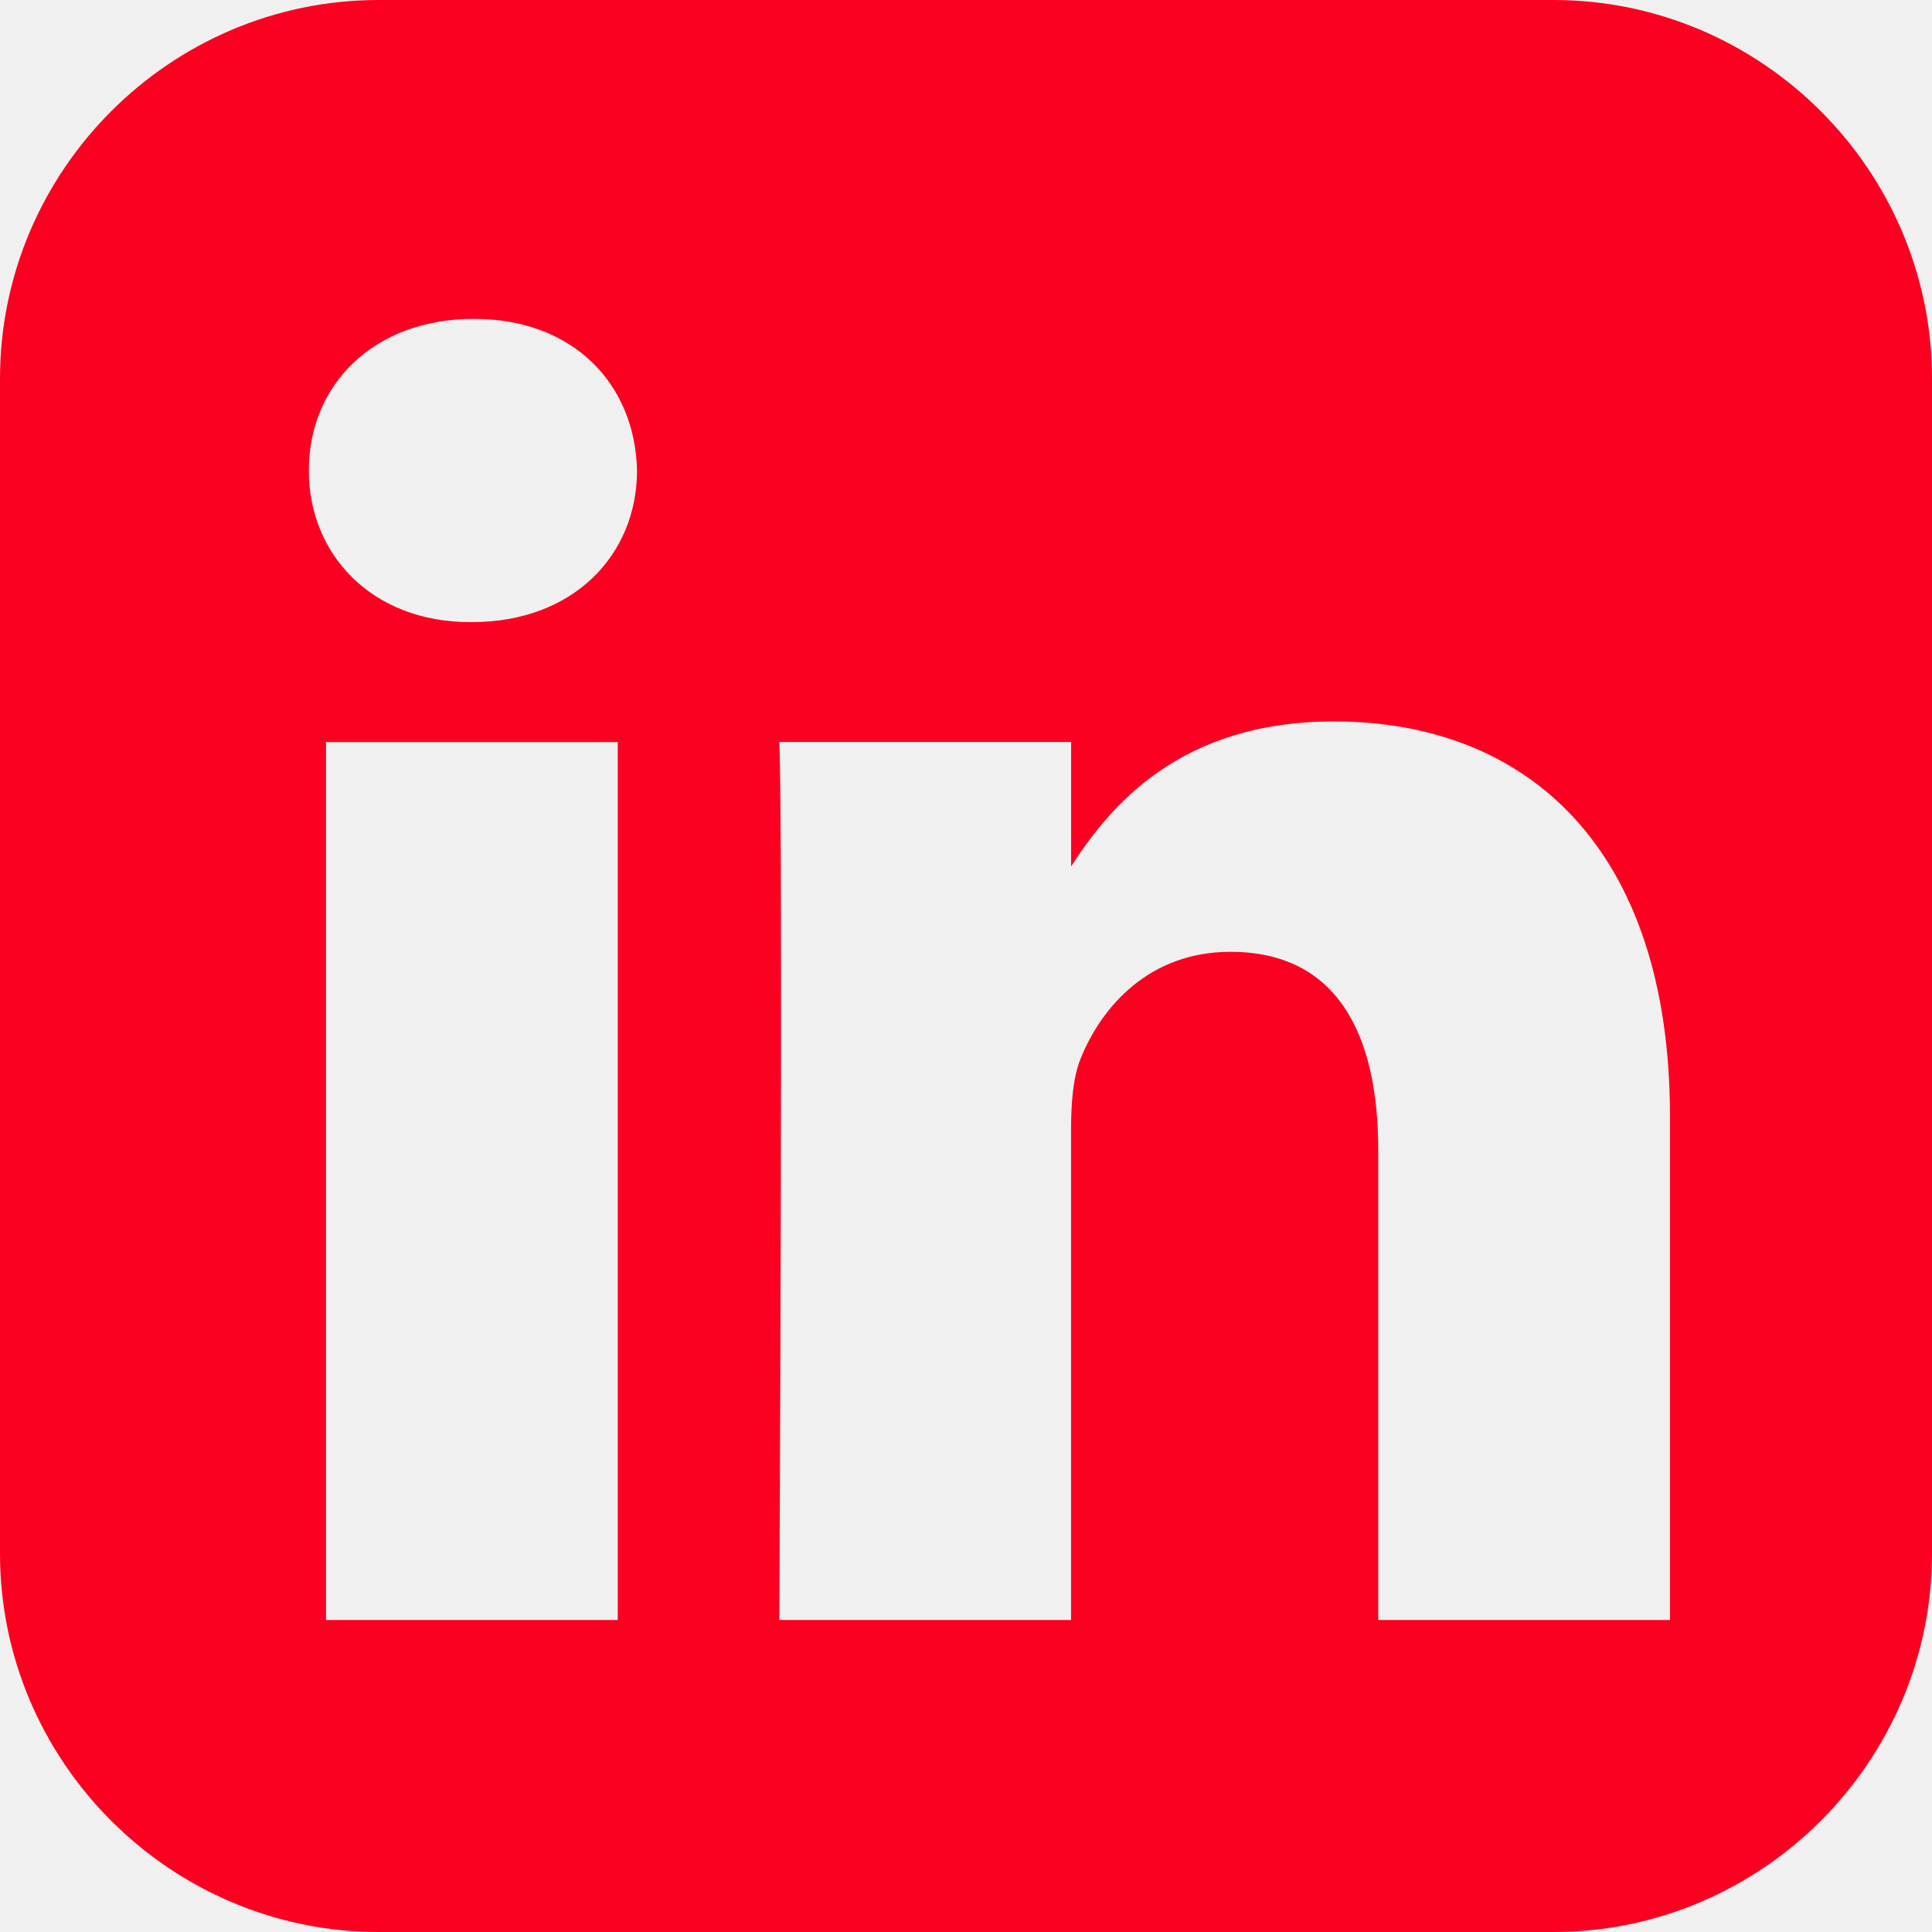
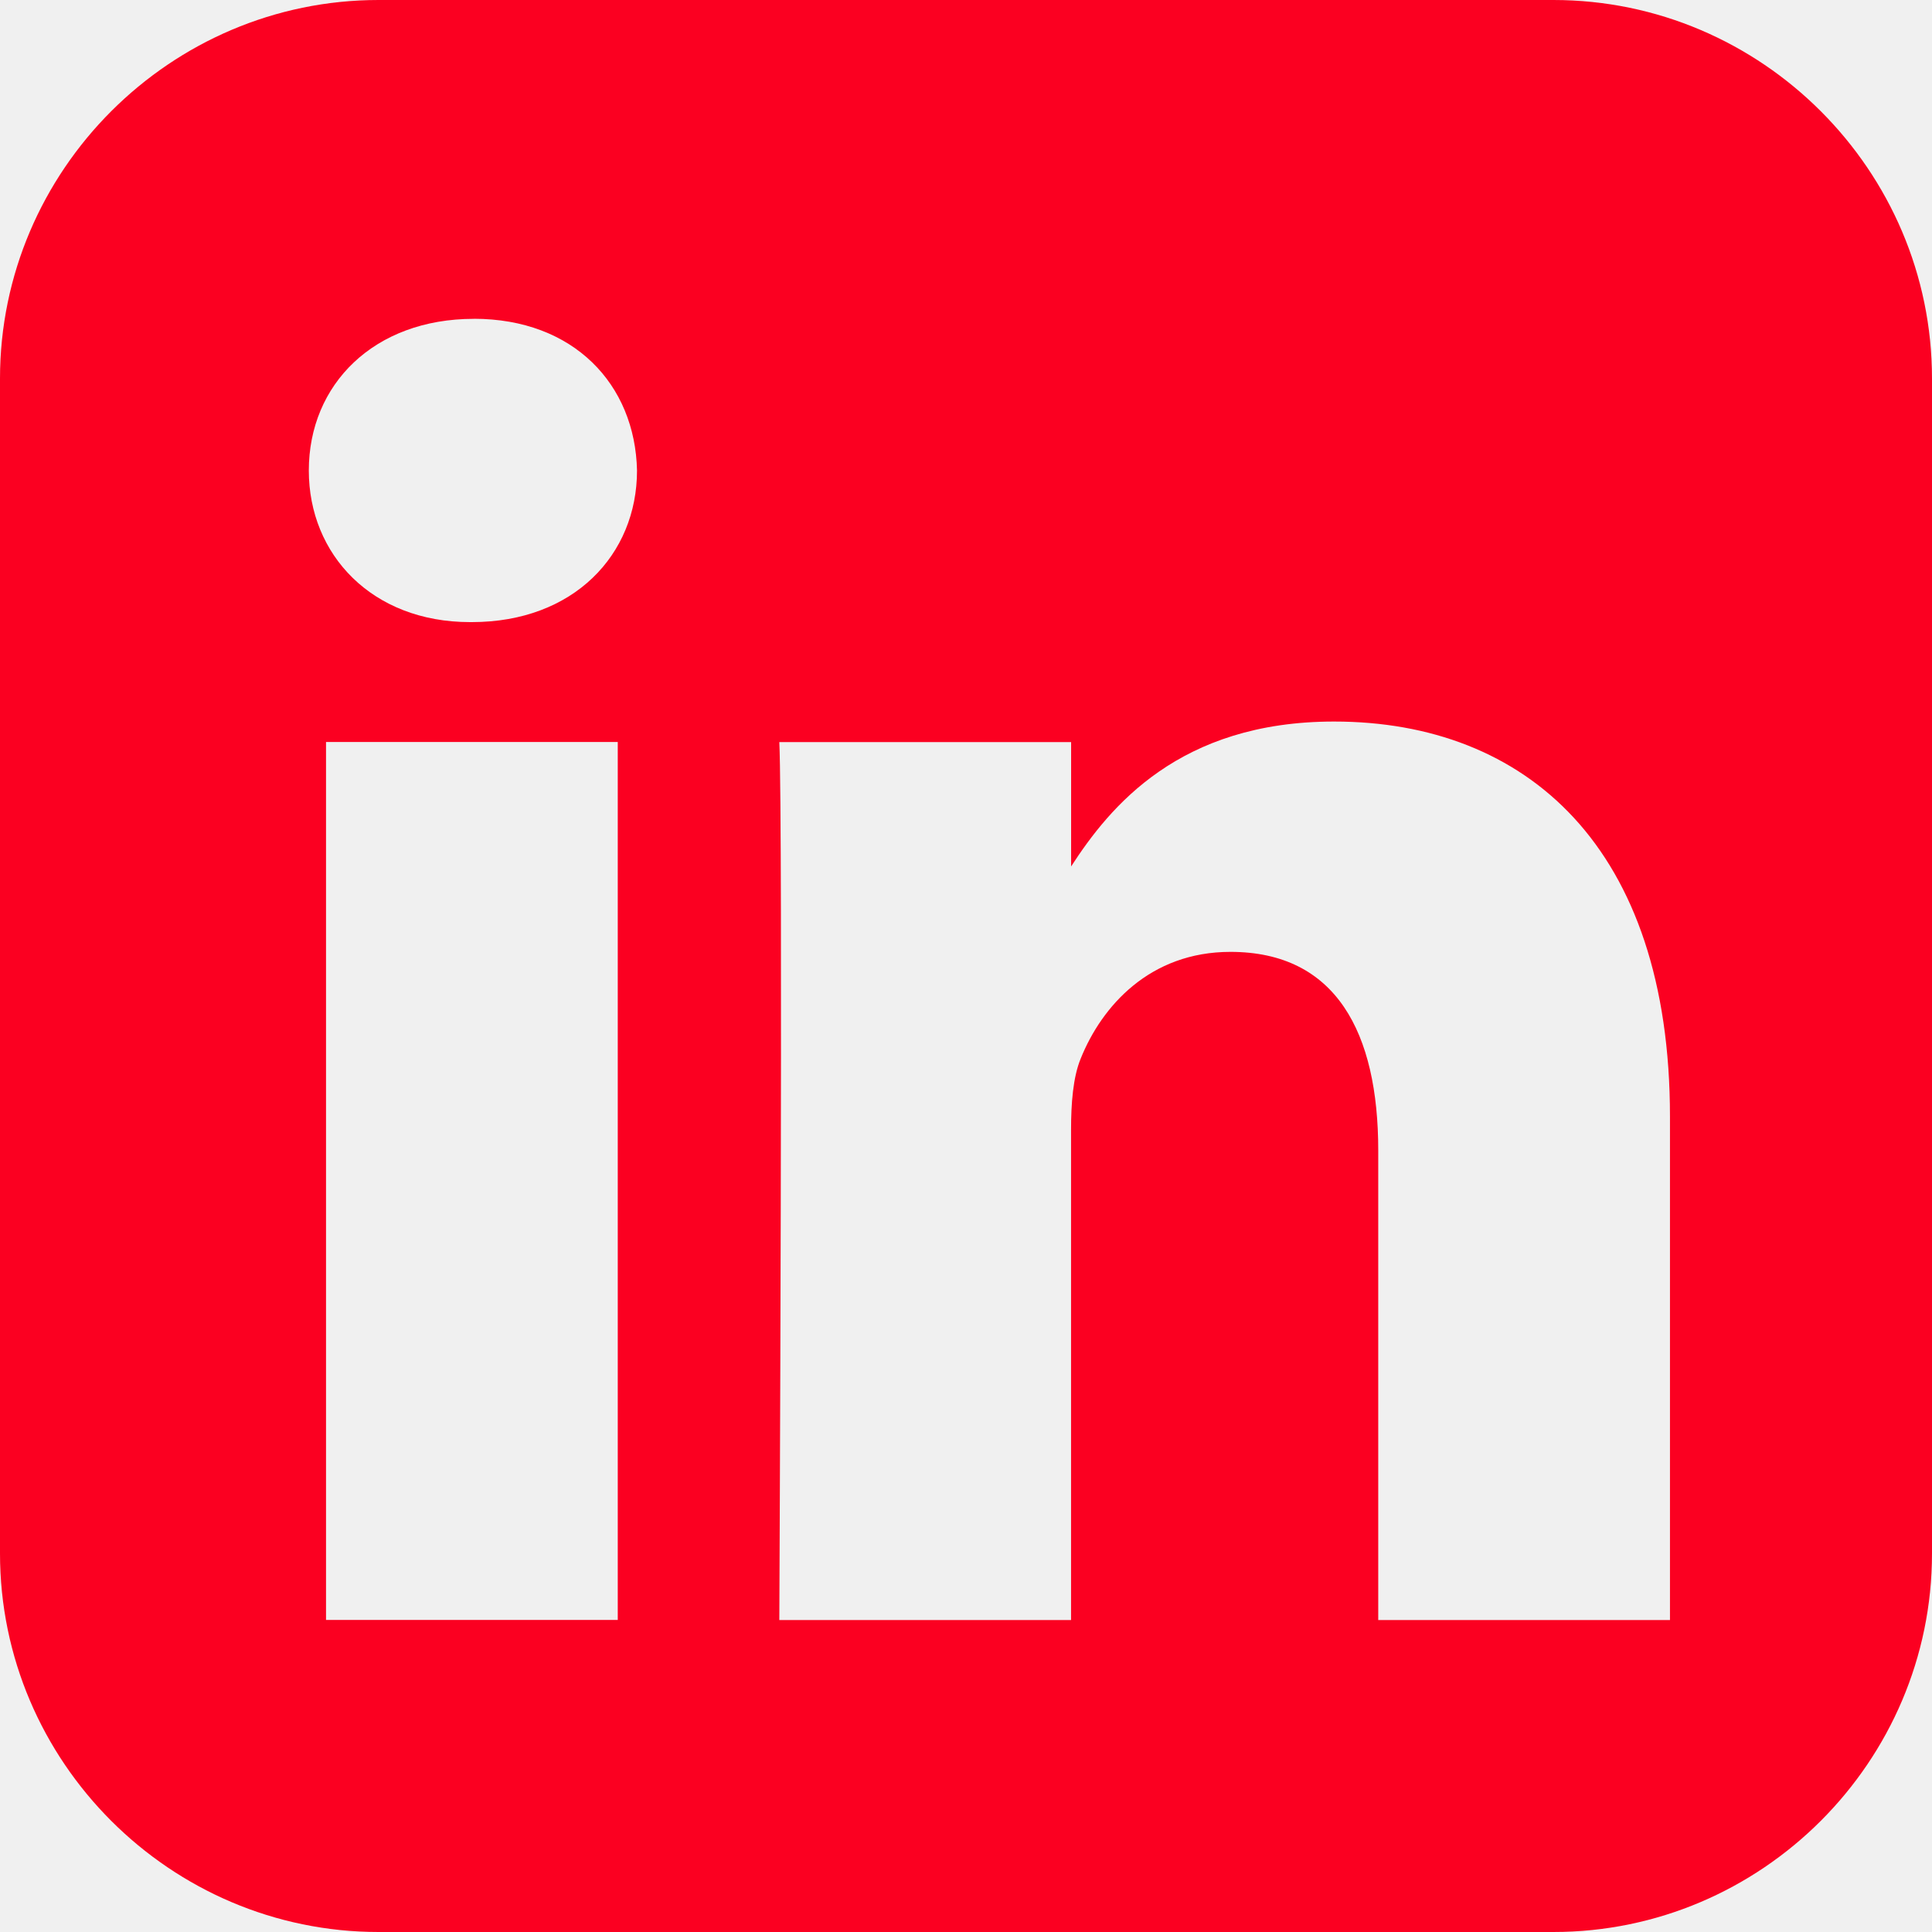
- <svg xmlns="http://www.w3.org/2000/svg" width="32" height="32" viewBox="0 0 32 32" fill="none">
-   <g clip-path="url(#clip0_744_5249)">
-     <path d="M6.271 0C2.822 0 0 2.822 0 6.271V25.73C0 29.179 2.822 32 6.271 32H25.73C29.179 32 32 29.179 32 25.73V6.271C32 2.822 29.179 0 25.73 0H6.271ZM7.848 5.281C9.501 5.281 10.52 6.366 10.551 7.793C10.551 9.188 9.501 10.304 7.816 10.304H7.785C6.163 10.304 5.115 9.188 5.115 7.793C5.115 6.366 6.195 5.281 7.848 5.281ZM22.097 11.949C25.277 11.949 27.66 14.028 27.66 18.494V26.832H22.828V19.053C22.828 17.099 22.128 15.765 20.38 15.765C19.044 15.765 18.249 16.664 17.899 17.532C17.772 17.843 17.74 18.277 17.74 18.711V26.832H12.908C12.908 26.832 12.971 13.655 12.908 12.29H17.741V14.35C18.383 13.359 19.532 11.949 22.097 11.949ZM5.4 12.291H10.232V26.832H5.4V12.291Z" fill="#FB0021" />
+ <svg xmlns="http://www.w3.org/2000/svg" width="32" height="32" fill="none" viewBox="0 0 32 32">
+   <g clip-path="url(#a)">
+     <path fill="#fb0021" d="M6.27 0C2.823 0 0 2.822 0 6.27v19.46C0 29.18 2.822 32 6.27 32h19.46c3.45 0 6.27-2.821 6.27-6.27V6.27C32 2.823 29.179 0 25.73 0zm1.578 5.28c1.653 0 2.672 1.086 2.703 2.513 0 1.395-1.05 2.511-2.735 2.511h-.031c-1.622 0-2.67-1.116-2.67-2.511 0-1.427 1.08-2.512 2.733-2.512m14.249 6.67c3.18 0 5.563 2.078 5.563 6.544v8.338h-4.832v-7.779c0-1.954-.7-3.288-2.448-3.288-1.335 0-2.131.899-2.48 1.767-.128.31-.16.745-.16 1.18v8.12h-4.832s.063-13.177 0-14.542h4.833v2.06c.642-.991 1.791-2.4 4.356-2.4M5.4 12.29h4.832v14.541H5.4z" />
  </g>
  <defs>
-     <clipPath id="clip0_744_5249">
-       <rect width="32" height="32" fill="white" />
+     <clipPath id="a">
+       <path fill="#fff" d="M0 0h32v32H0z" />
    </clipPath>
  </defs>
</svg>
